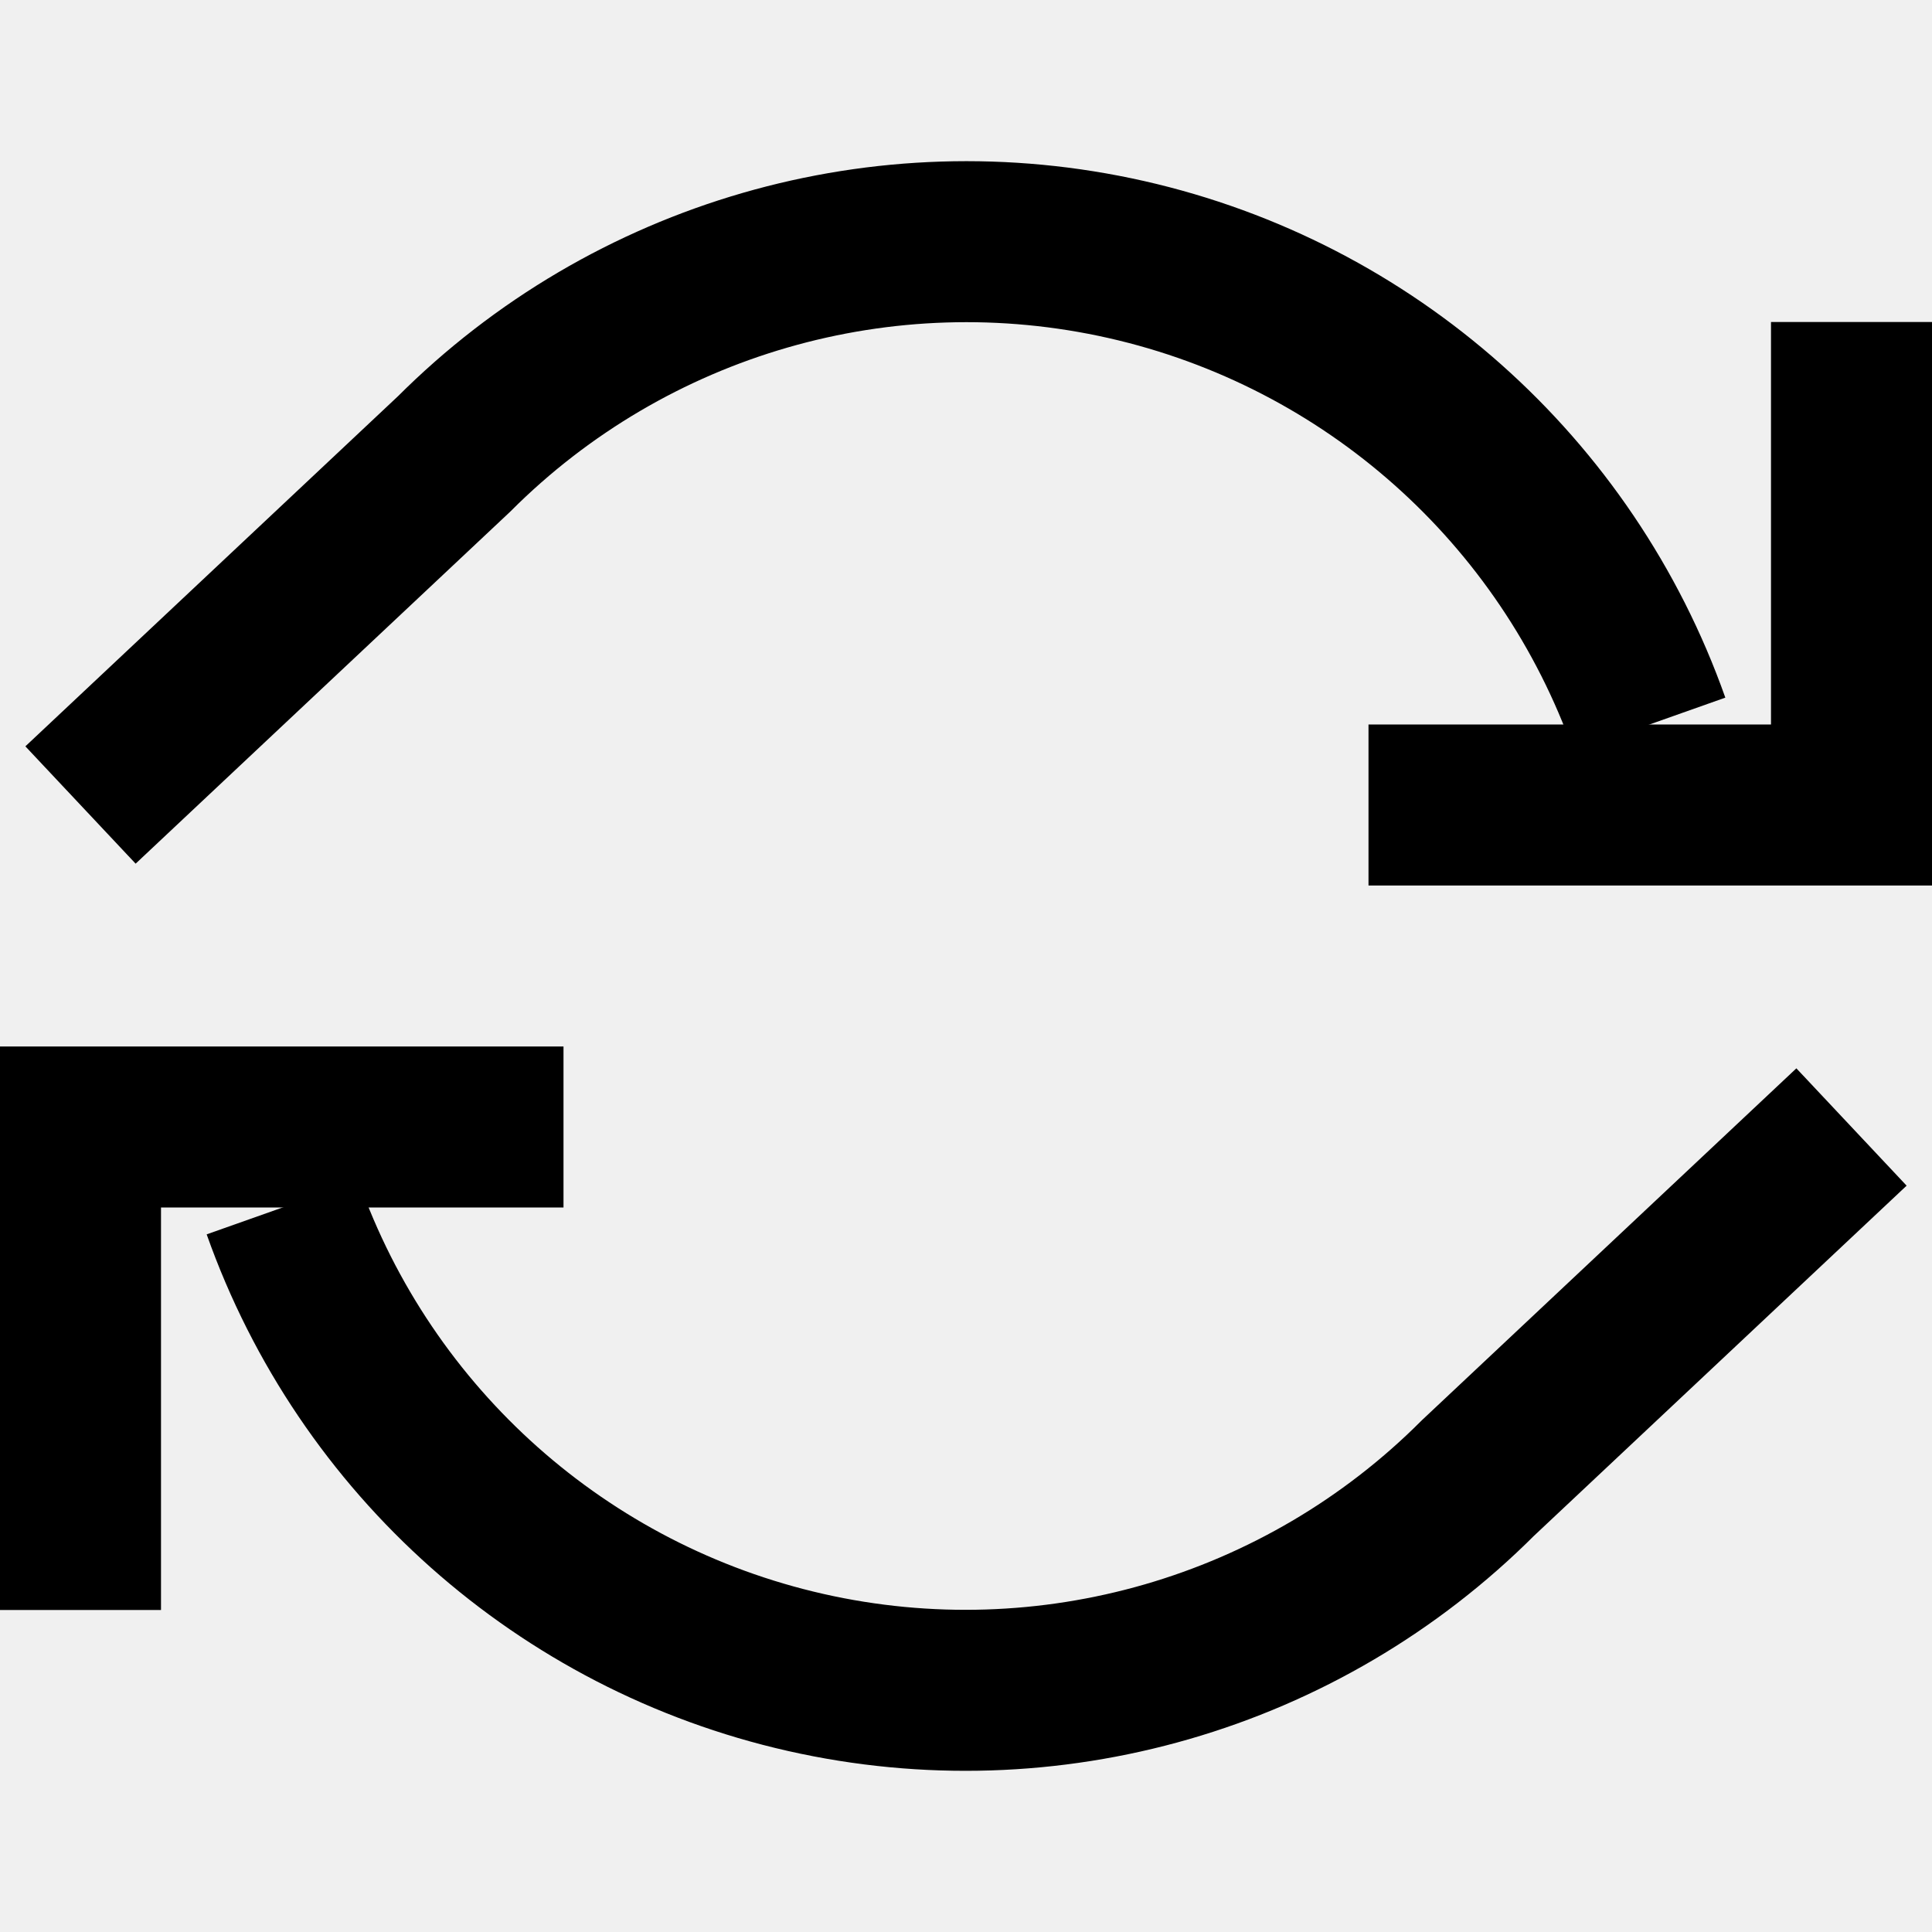
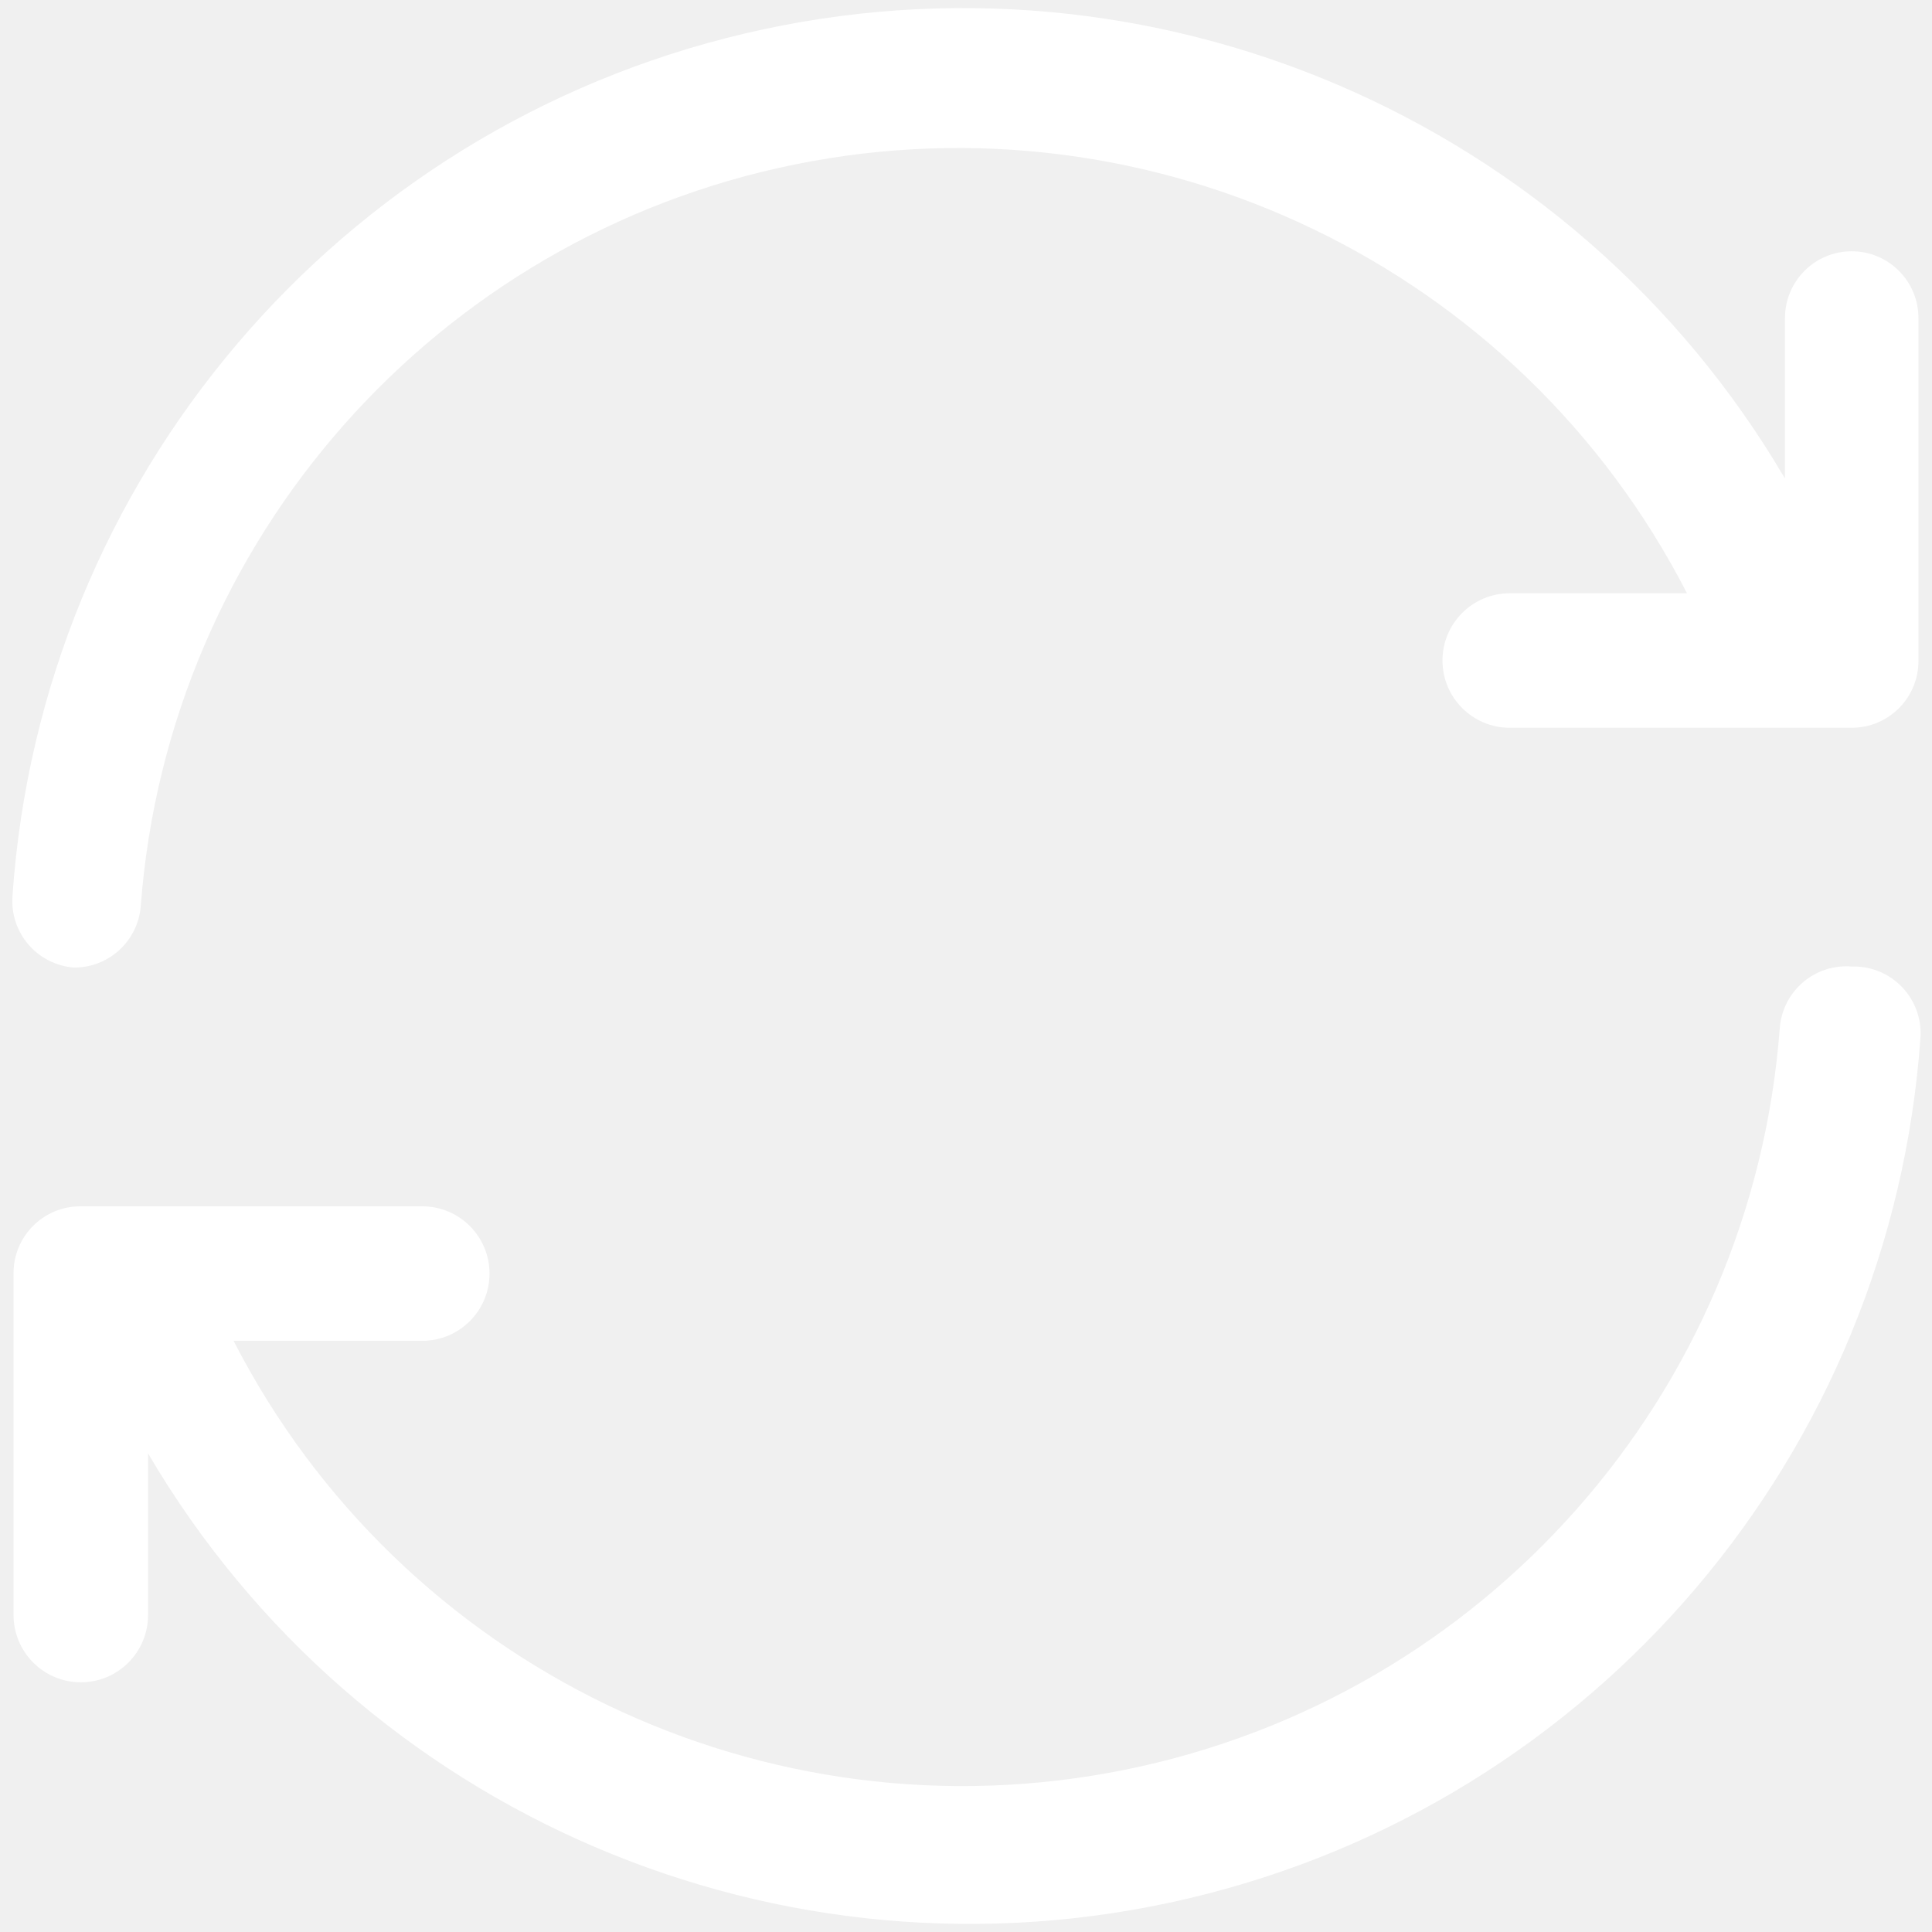
- <svg xmlns="http://www.w3.org/2000/svg" viewBox="0 0 24 24" fill="none" stroke="currentColor" stroke-width="2">
-   <polyline points="23,4 23,10 17,10" />
-   <polyline points="1,20 1,14 7,14" />
-   <path d="M20.49,9A9,9 0 0,0 5.64,5.64L1,10m22,4l-4.64,4.36A9,9 0 0,1 3.51,15" />
+ <svg xmlns="http://www.w3.org/2000/svg" t="1755187529662" class="icon" viewBox="0 0 1024 1024" version="1.1" p-id="7890" width="128" height="128">
+   <path d="M981.448 133.181a35.368 35.368 0 0 0-35.368 35.368v85.103a505.092 505.092 0 0 0-939.45 221.047 35.368 35.368 0 0 0 32.604 38.131 35.368 35.368 0 0 0 35.368-32.604 434.357 434.357 0 0 1 819.532-165.785h-93.945a35.368 35.368 0 1 0 0 71.288h181.258a35.368 35.368 0 0 0 35.368-35.368V168.548a35.368 35.368 0 0 0-35.368-35.368z m0 379.096a35.368 35.368 0 0 0-38.131 32.604 434.357 434.357 0 0 1-819.532 165.785h100.024a35.368 35.368 0 1 0 0-71.288H42.552a35.368 35.368 0 0 0-35.368 35.368v181.258a35.368 35.368 0 1 0 71.288 0v-85.656a505.092 505.092 0 0 0 939.45-221.047 35.368 35.368 0 0 0-34.815-37.025z" fill="#ffffff" p-id="7891" />
</svg>
